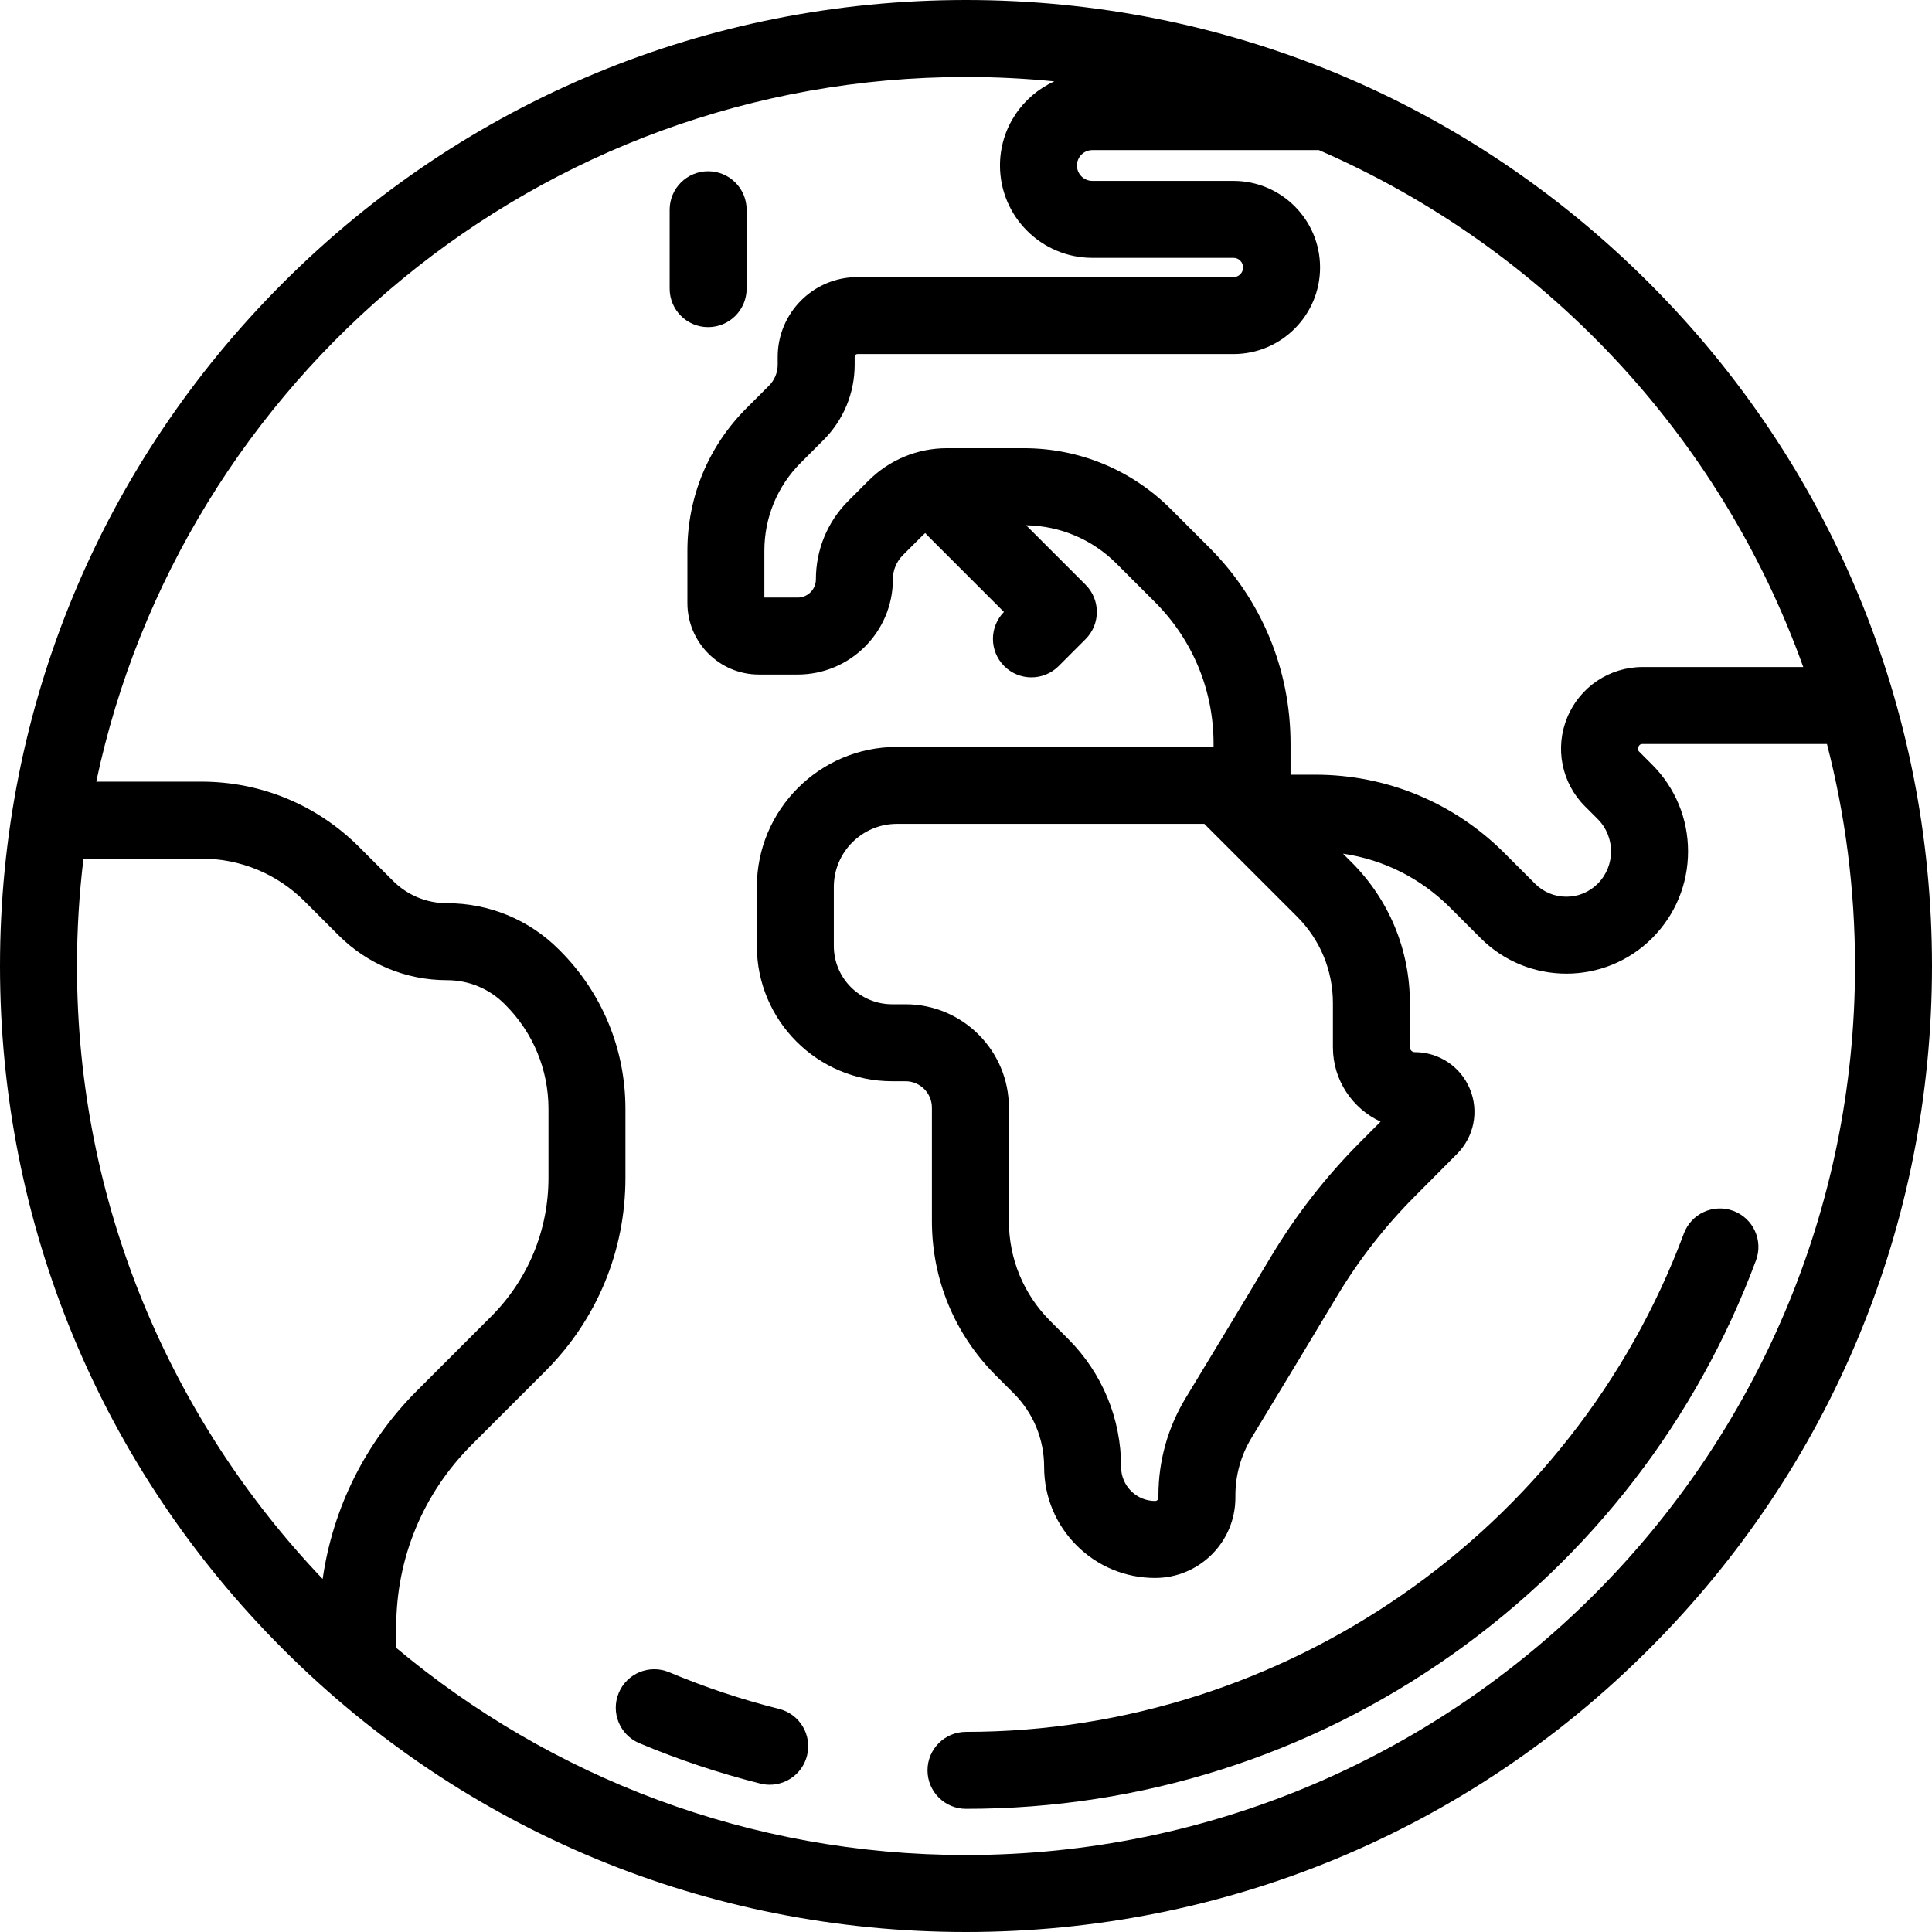
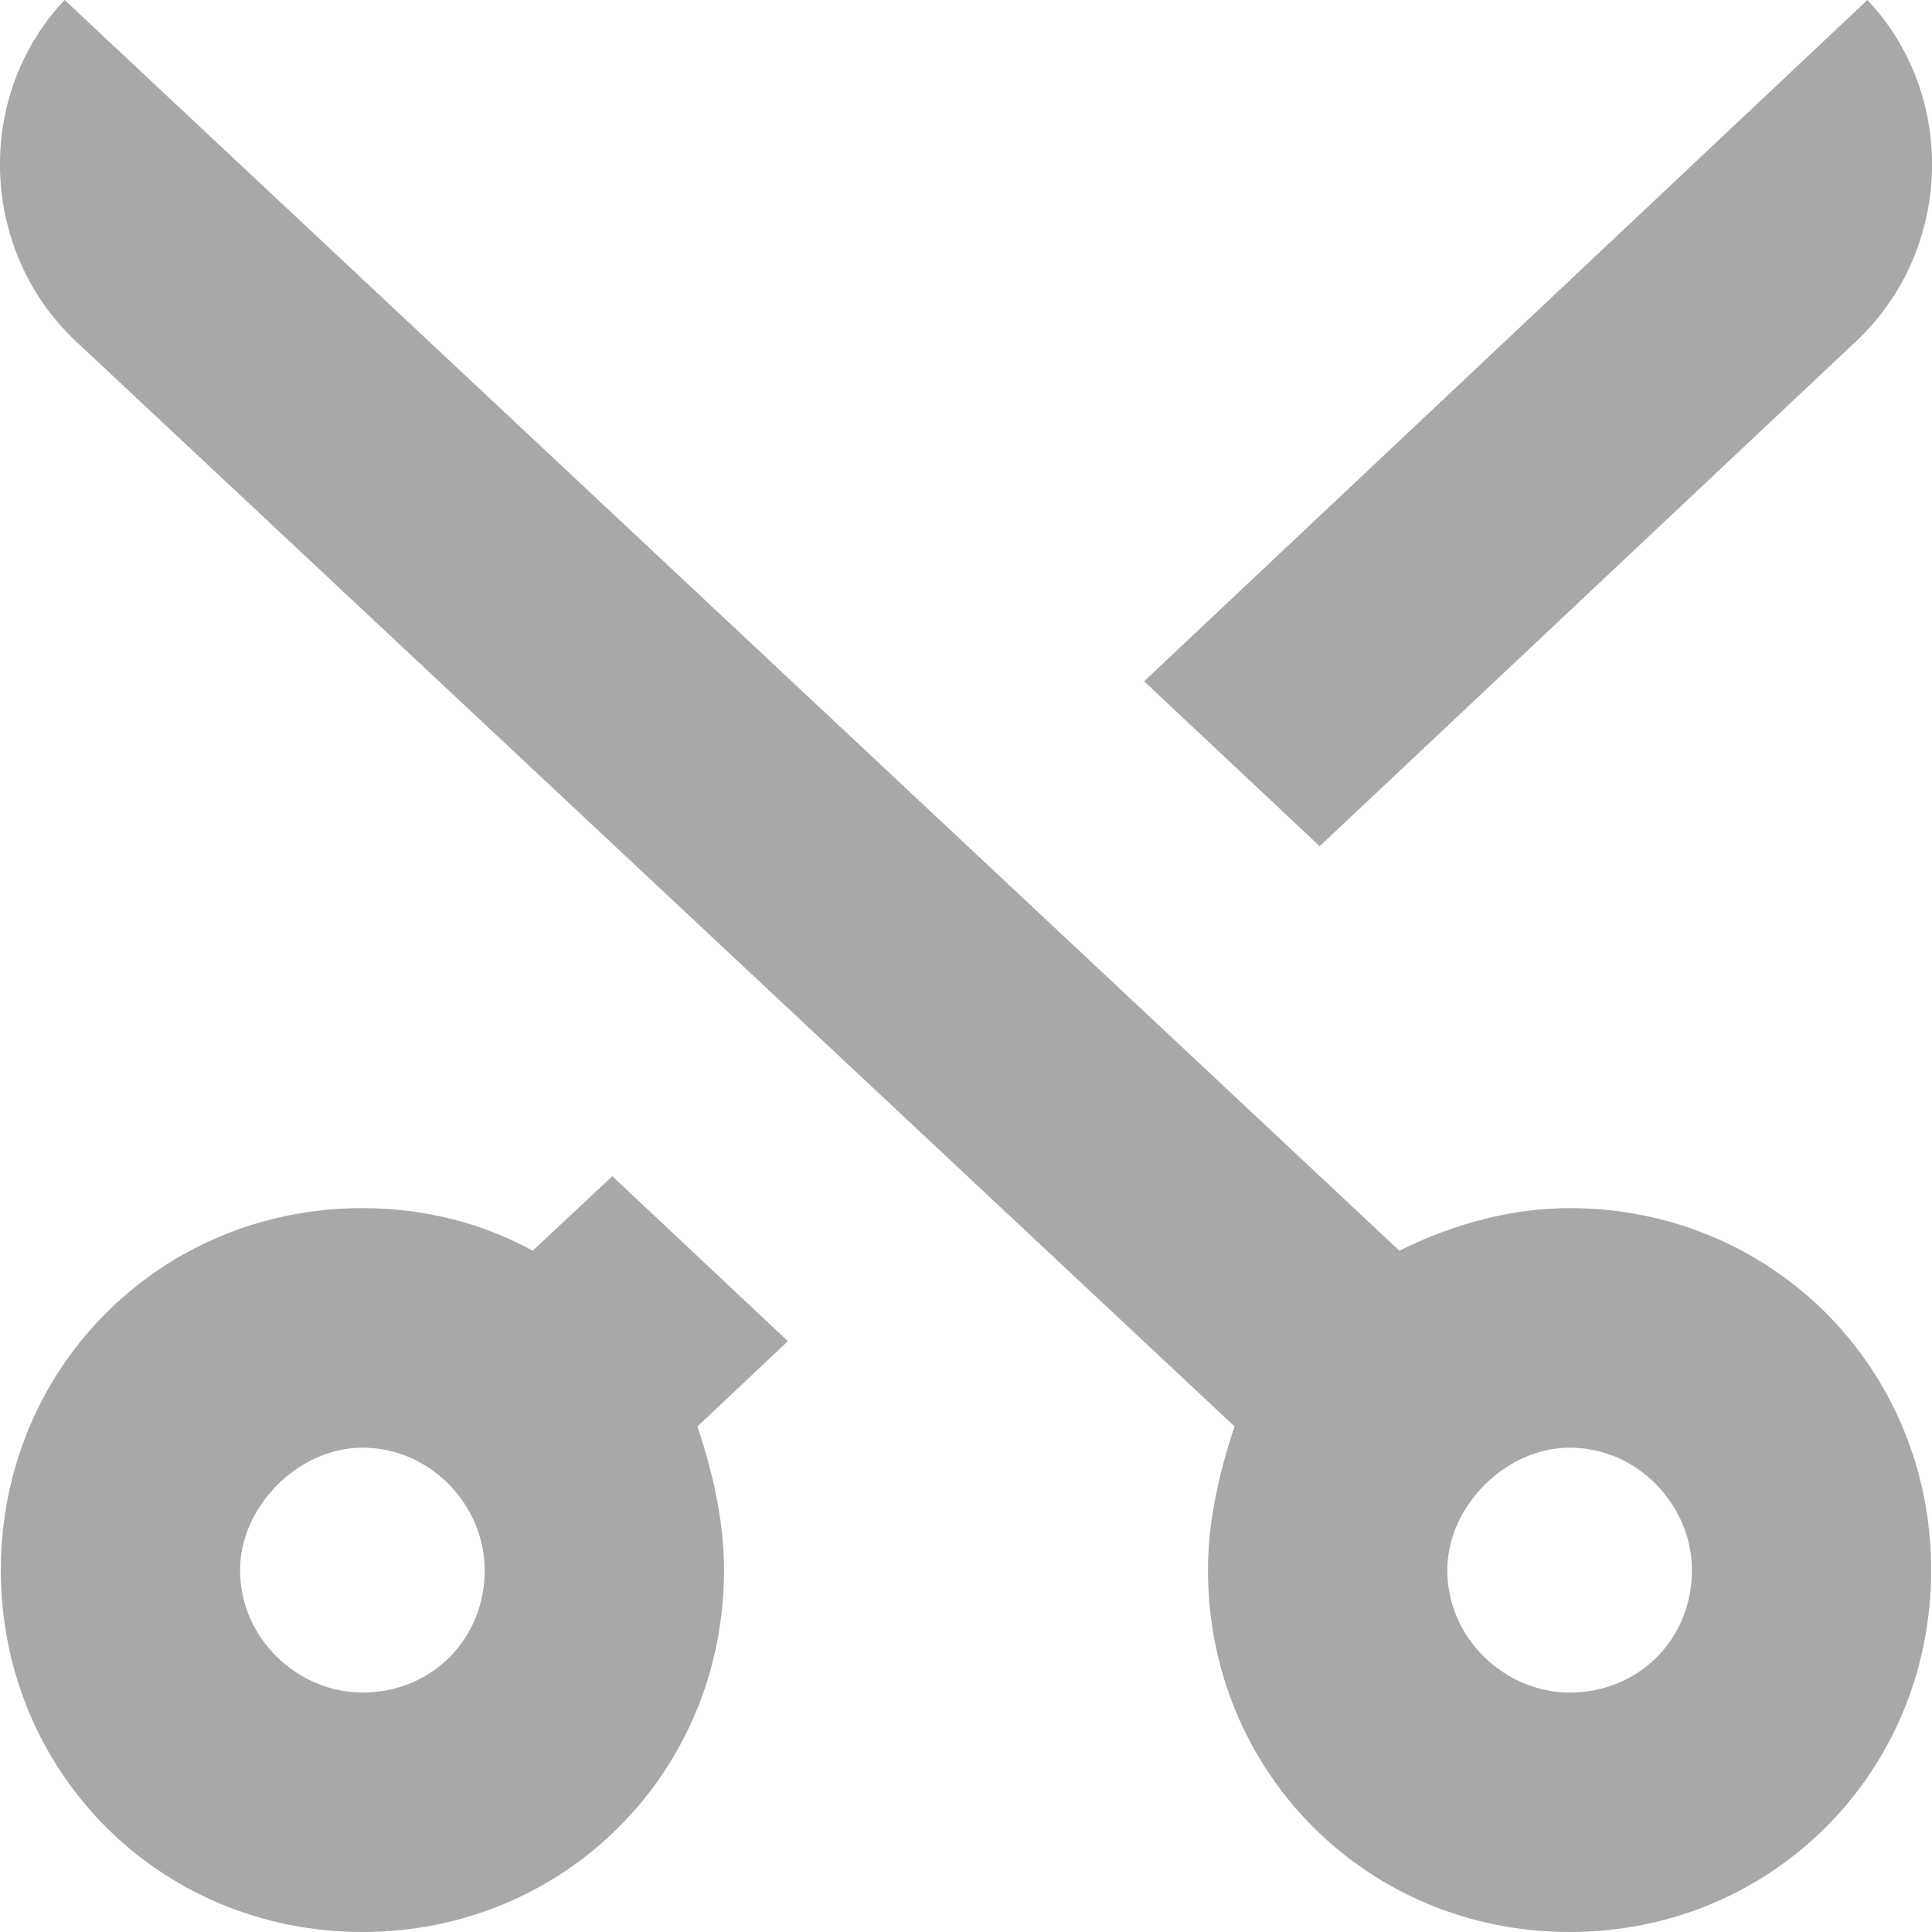
- <svg xmlns="http://www.w3.org/2000/svg" viewBox="0 0 502 502">
-   <path d="M428.484 73.516C381.076 26.108 318.044 0 251 0S120.924 26.108 73.516 73.516 0 183.956 0 251s26.108 130.076 73.516 177.484S183.956 502 251 502s130.076-26.108 177.484-73.516C475.892 381.076 502 318.044 502 251s-26.108-130.076-73.516-177.484zM283.829 39h58.868c58.354 25.338 104.274 74.079 125.849 134.317h-41.725a21.139 21.139 0 0 0-19.587 13.087 21.139 21.139 0 0 0 4.595 23.104l3.3 3.3c4.638 4.637 4.638 12.184 0 16.821a11.42 11.42 0 0 1-8.13 3.368 11.422 11.422 0 0 1-8.13-3.368l-7.969-7.969c-13.135-13.135-30.599-20.369-49.175-20.369h-6.397v-8.036c0-19.265-7.502-37.376-21.124-50.999l-9.952-9.952c-10.216-10.216-23.799-15.843-38.247-15.843h-19.931c-7.721 0-14.98 3.007-20.439 8.466l-5.17 5.169c-5.459 5.459-8.466 12.718-8.466 20.439a4.736 4.736 0 0 1-4.73 4.73h-8.66v-12.154c0-8.648 3.368-16.78 9.483-22.895l5.849-5.849c5.244-5.243 8.131-12.214 8.131-19.629V92.71c0-.394.32-.713.713-.713H320.5c12.407 0 22.5-10.093 22.5-22.5S332.907 47 320.5 47h-36.671c-2.206 0-4-1.794-4-4s1.794-4 4-4zm74.893 252.437l-5.452 5.484a155.066 155.066 0 0 0-22.913 29.41l-9.918 16.5-12.403 20.492a48.673 48.673 0 0 0-7.036 25.21v.615a.857.857 0 0 1-.856.856h-.004a8.78 8.78 0 0 1-6.247-2.586 8.776 8.776 0 0 1-2.589-6.25c0-12.58-4.899-24.407-13.794-33.303l-4.591-4.591c-6.947-6.947-10.773-16.183-10.773-26.007v-29.475c0-14.806-12.045-26.851-26.852-26.851H231.8c-8.349 0-15.142-6.792-15.142-15.142v-15.343c0-9.034 7.35-16.384 16.384-16.384h79.886l24.099 24.1c6.003 6.003 9.309 13.984 9.309 22.473v11.464c0 8.56 5.082 15.955 12.386 19.328zM20 251c0-9.444.583-18.752 1.69-27.902h30.619c10.153 0 19.698 3.954 26.876 11.133l8.781 8.78c7.527 7.527 17.534 11.672 28.179 11.672 5.65 0 10.962 2.2 14.957 6.195l.193.193c7.233 7.233 11.217 16.851 11.217 27.081v17.886c0 13.63-5.308 26.444-14.945 36.082l-19.15 19.15c-13.442 13.443-21.939 30.512-24.58 49.002C44.303 368.799 20 312.684 20 251zm231 231c-56.288 0-107.93-20.247-148.049-53.827v-5.423c0-17.881 6.963-34.693 19.607-47.337l19.15-19.15c13.415-13.416 20.803-31.252 20.803-50.224v-17.886c0-15.573-6.064-30.213-17.075-41.224l-.193-.192c-7.772-7.772-18.106-12.053-29.099-12.053a19.72 19.72 0 0 1-14.036-5.814l-8.781-8.781c-10.957-10.956-25.524-16.99-41.019-16.99h-27.3C47.126 98.635 140.047 20 251 20c7.743 0 15.396.39 22.946 1.138-8.316 3.774-14.117 12.151-14.117 21.862 0 13.234 10.766 24 24 24H320.5c1.378 0 2.5 1.122 2.5 2.5s-1.122 2.5-2.5 2.5h-97.713c-11.421 0-20.713 9.292-20.713 20.713v2.028a7.706 7.706 0 0 1-2.273 5.486l-5.85 5.85c-9.893 9.893-15.341 23.047-15.341 37.037v13.574c0 10.245 8.334 18.58 18.579 18.58h10.081c13.636 0 24.73-11.094 24.73-24.73 0-2.379.926-4.615 2.608-6.297l5.169-5.169c.203-.203.414-.393.632-.574.167.195.334.389.518.574l19.932 19.932c-3.833 3.911-3.813 10.186.068 14.068 1.953 1.953 4.512 2.929 7.071 2.929s5.119-.976 7.071-2.929l7-7c3.905-3.905 3.905-10.237 0-14.143l-15.45-15.45c8.875.156 17.197 3.677 23.489 9.97l9.953 9.952c9.844 9.844 15.266 22.934 15.266 36.856v.817H233.04c-20.062 0-36.384 16.322-36.384 36.384V245.8c0 19.377 15.765 35.142 35.142 35.142h3.493a6.86 6.86 0 0 1 6.852 6.851v29.475c0 15.167 5.906 29.425 16.63 40.15l4.591 4.591c5.118 5.118 7.937 11.923 7.937 19.161 0 7.705 3.001 14.948 8.451 20.396 5.446 5.443 12.685 8.44 20.384 8.44h.015C311.648 410 321 400.644 321 389.149v-.614a28.68 28.68 0 0 1 4.146-14.854l12.409-20.502a.226.226 0 0 1 .016-.026l9.928-16.517a135.064 135.064 0 0 1 19.955-25.613l11.147-11.213c4.428-4.455 5.731-11.08 3.319-16.879s-8.029-9.546-14.31-9.546a1.274 1.274 0 0 1-1.273-1.273v-11.464c0-13.832-5.386-26.835-15.167-36.616l-2.215-2.215c10.49 1.524 20.173 6.357 27.804 13.988l7.969 7.969c6.141 6.141 14.207 9.211 22.272 9.211s16.132-3.07 22.272-9.211c6.024-6.024 9.341-14.033 9.341-22.553 0-8.519-3.317-16.528-9.341-22.553l-3.3-3.3c-.198-.198-.567-.567-.26-1.308.307-.741.829-.741 1.109-.741h47.888C479.468 211.761 482 231.09 482 251c0 127.374-103.626 231-231 231z" />
-   <path d="M184 85c5.523 0 10-4.477 10-10V54.494c0-5.523-4.477-10-10-10s-10 4.477-10 10V75c0 5.523 4.477 10 10 10zM450.39 314.63c-5.176-1.93-10.935.702-12.863 5.877C408.652 397.961 333.692 450 251 450c-5.523 0-10 4.477-10 10s4.477 10 10 10c45.543 0 89.207-13.849 126.272-40.048 36.24-25.617 63.556-61.046 78.995-102.458 1.929-5.175-.702-10.934-5.877-12.864zM202.433 444.034a198.232 198.232 0 0 1-28.554-9.526c-5.092-2.144-10.954.249-13.096 5.339-2.142 5.09.249 10.954 5.339 13.096a218.202 218.202 0 0 0 31.445 10.491c.817.205 1.635.303 2.44.303 4.478 0 8.554-3.03 9.692-7.57 1.344-5.358-1.909-10.79-7.266-12.133z" />
+ <svg xmlns="http://www.w3.org/2000/svg" width="16" height="16" viewBox="0 0 16 16" fill="none">
+   <path fill-rule="evenodd" clip-rule="evenodd" d="M3.001 10.005C3.53 10.005 4.014 10.138 4.411 10.358L5.071 9.741L6.525 11.107L5.776 11.813C5.908 12.209 5.996 12.606 5.996 13.003C5.996 14.678 4.675 16 3.001 16C1.328 16 0.007 14.678 0.007 13.003C0.007 11.328 1.328 10.005 3.001 10.005ZM12.999 10.005C12.514 10.005 12.03 10.138 11.589 10.358L0.535 0C-0.214 0.793 -0.17 2.072 0.623 2.821L10.224 11.813C10.092 12.209 10.004 12.606 10.004 13.003C10.004 14.678 11.325 16 12.999 16C14.672 16 15.993 14.678 15.993 13.003C15.993 11.328 14.672 10.005 12.999 10.005V10.005ZM12.999 11.989C12.47 11.989 11.986 12.474 11.986 13.003C11.986 13.576 12.47 14.017 12.999 14.017C13.571 14.017 14.012 13.576 14.012 13.003C14.012 12.474 13.571 11.989 12.999 11.989ZM9.475 5.642L15.465 0C16.214 0.793 16.17 2.072 15.377 2.821L10.929 7.008L9.475 5.642ZM3.001 11.989C3.574 11.989 4.014 12.474 4.014 13.003C4.014 13.576 3.574 14.017 3.001 14.017C2.473 14.017 1.988 13.576 1.988 13.003C1.988 12.474 2.473 11.989 3.001 11.989Z" fill="#A8A8A8" />
</svg>
